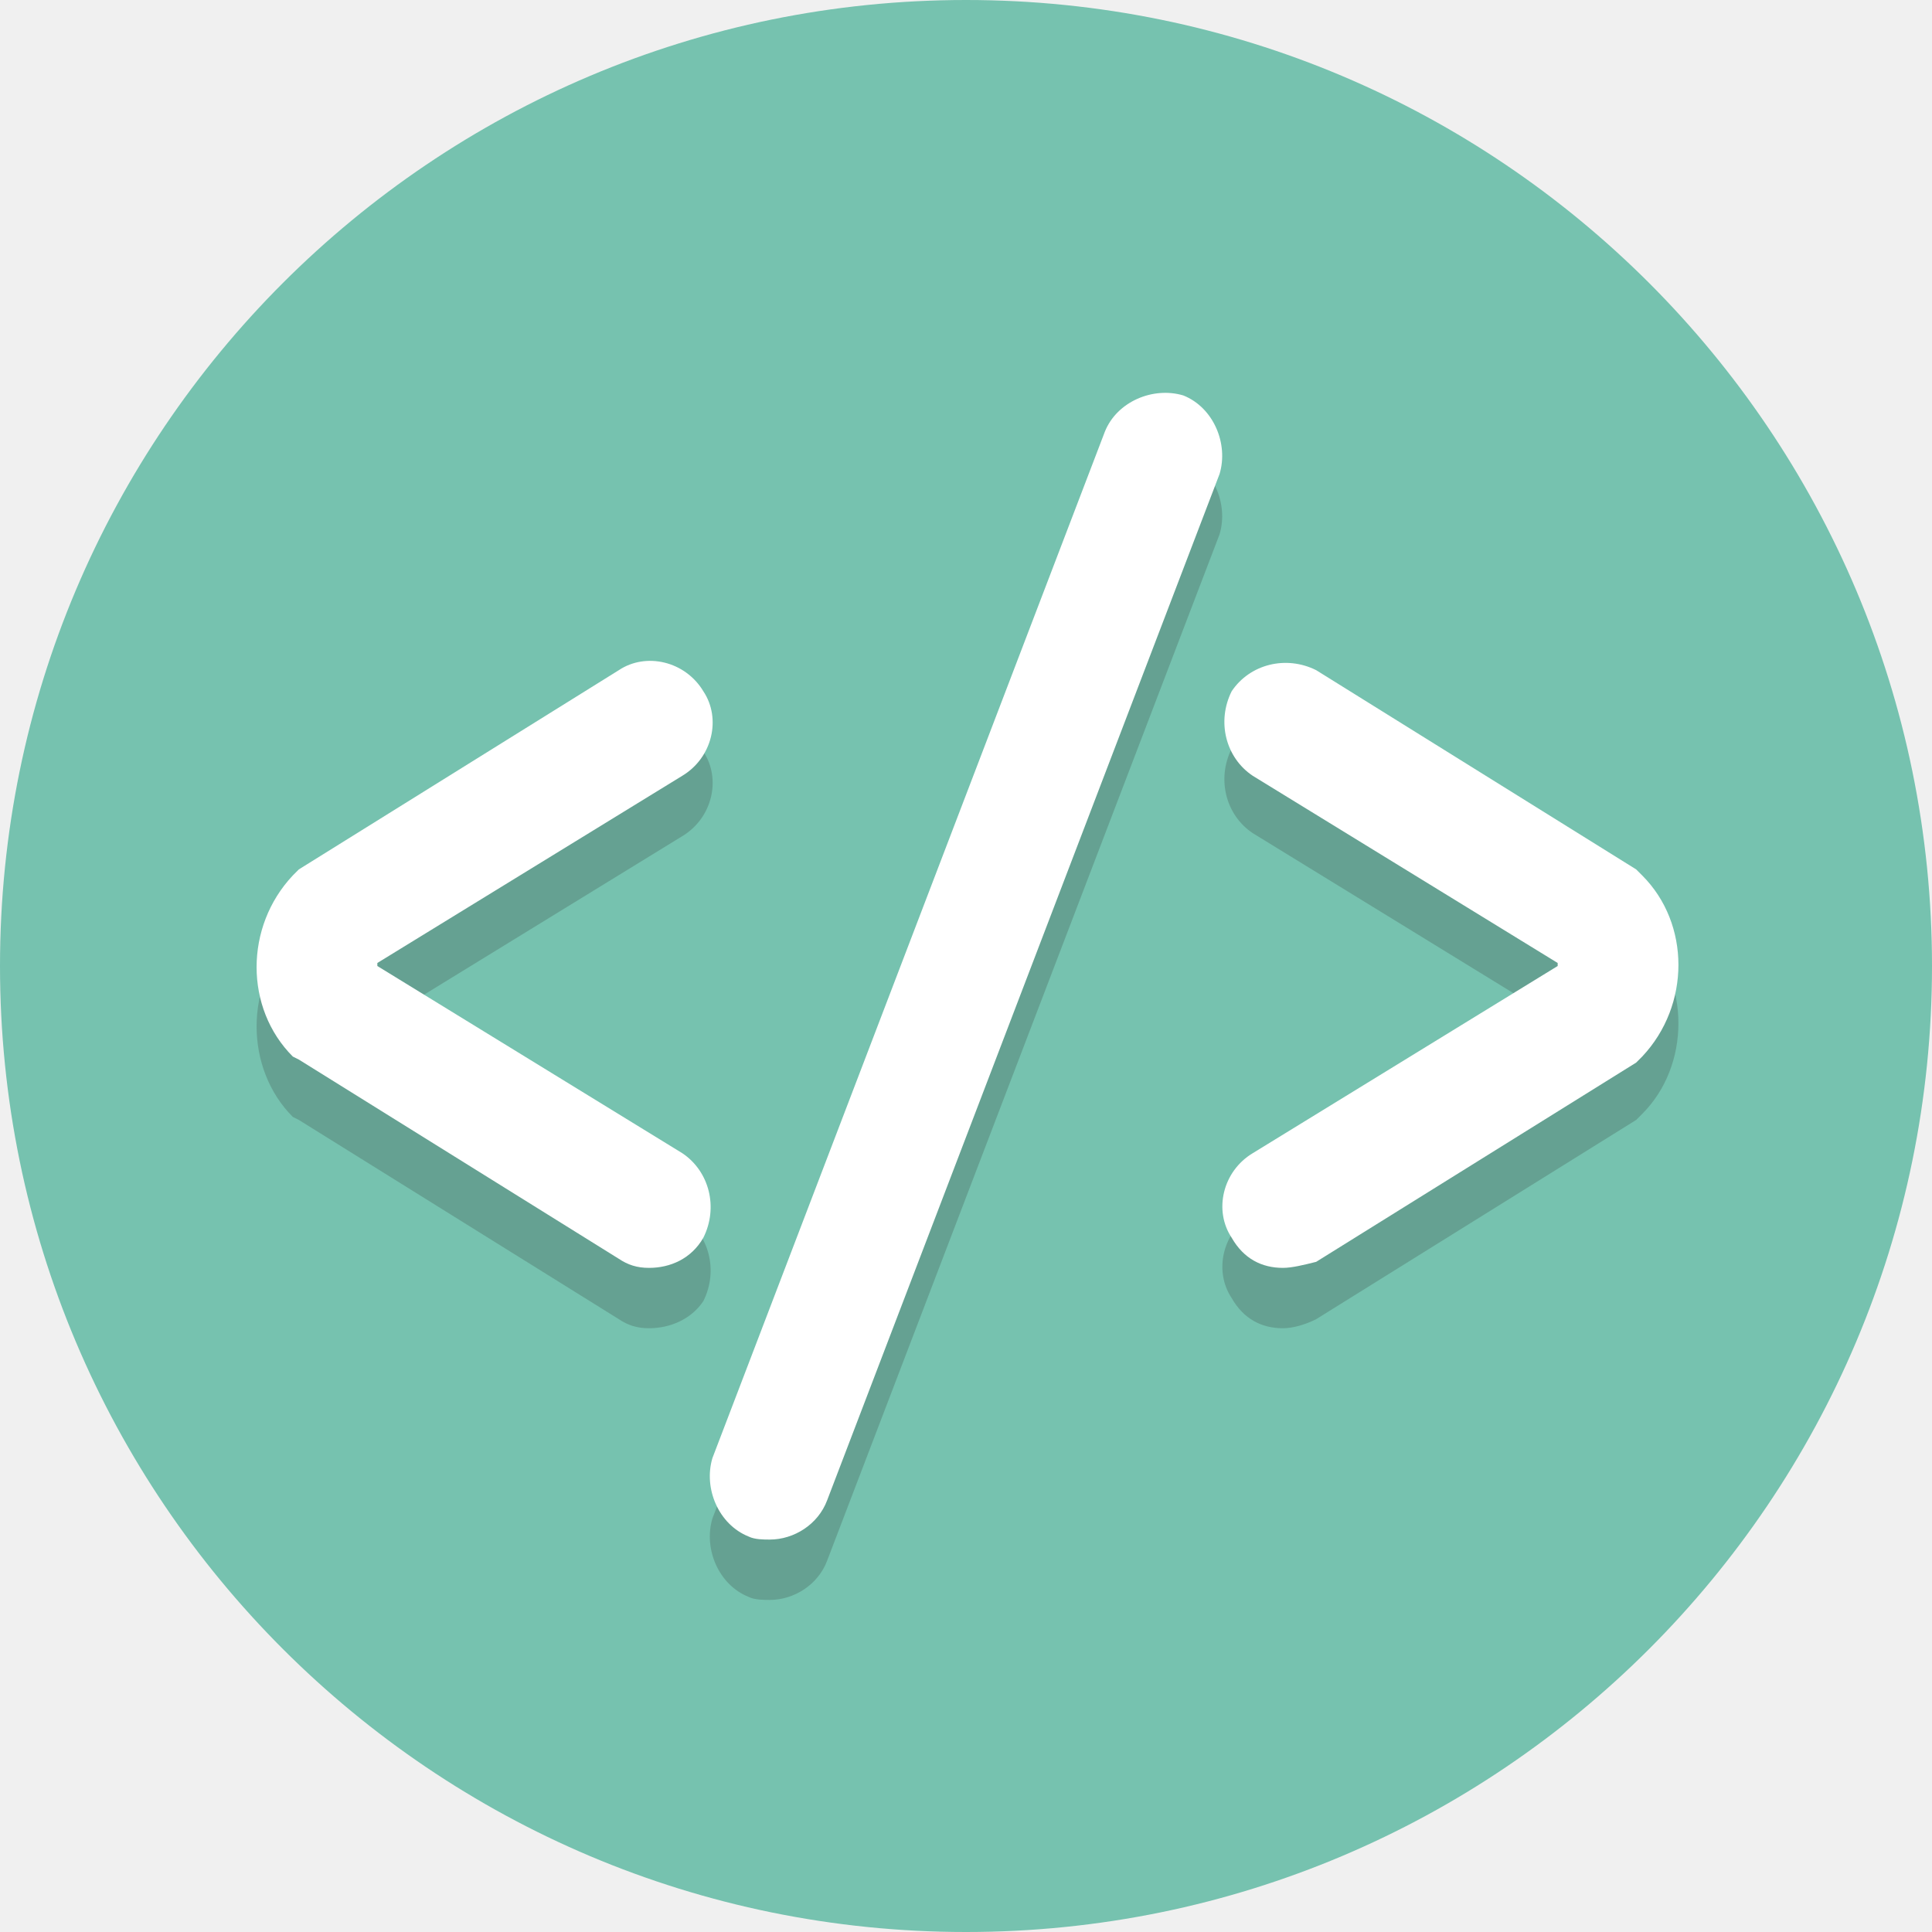
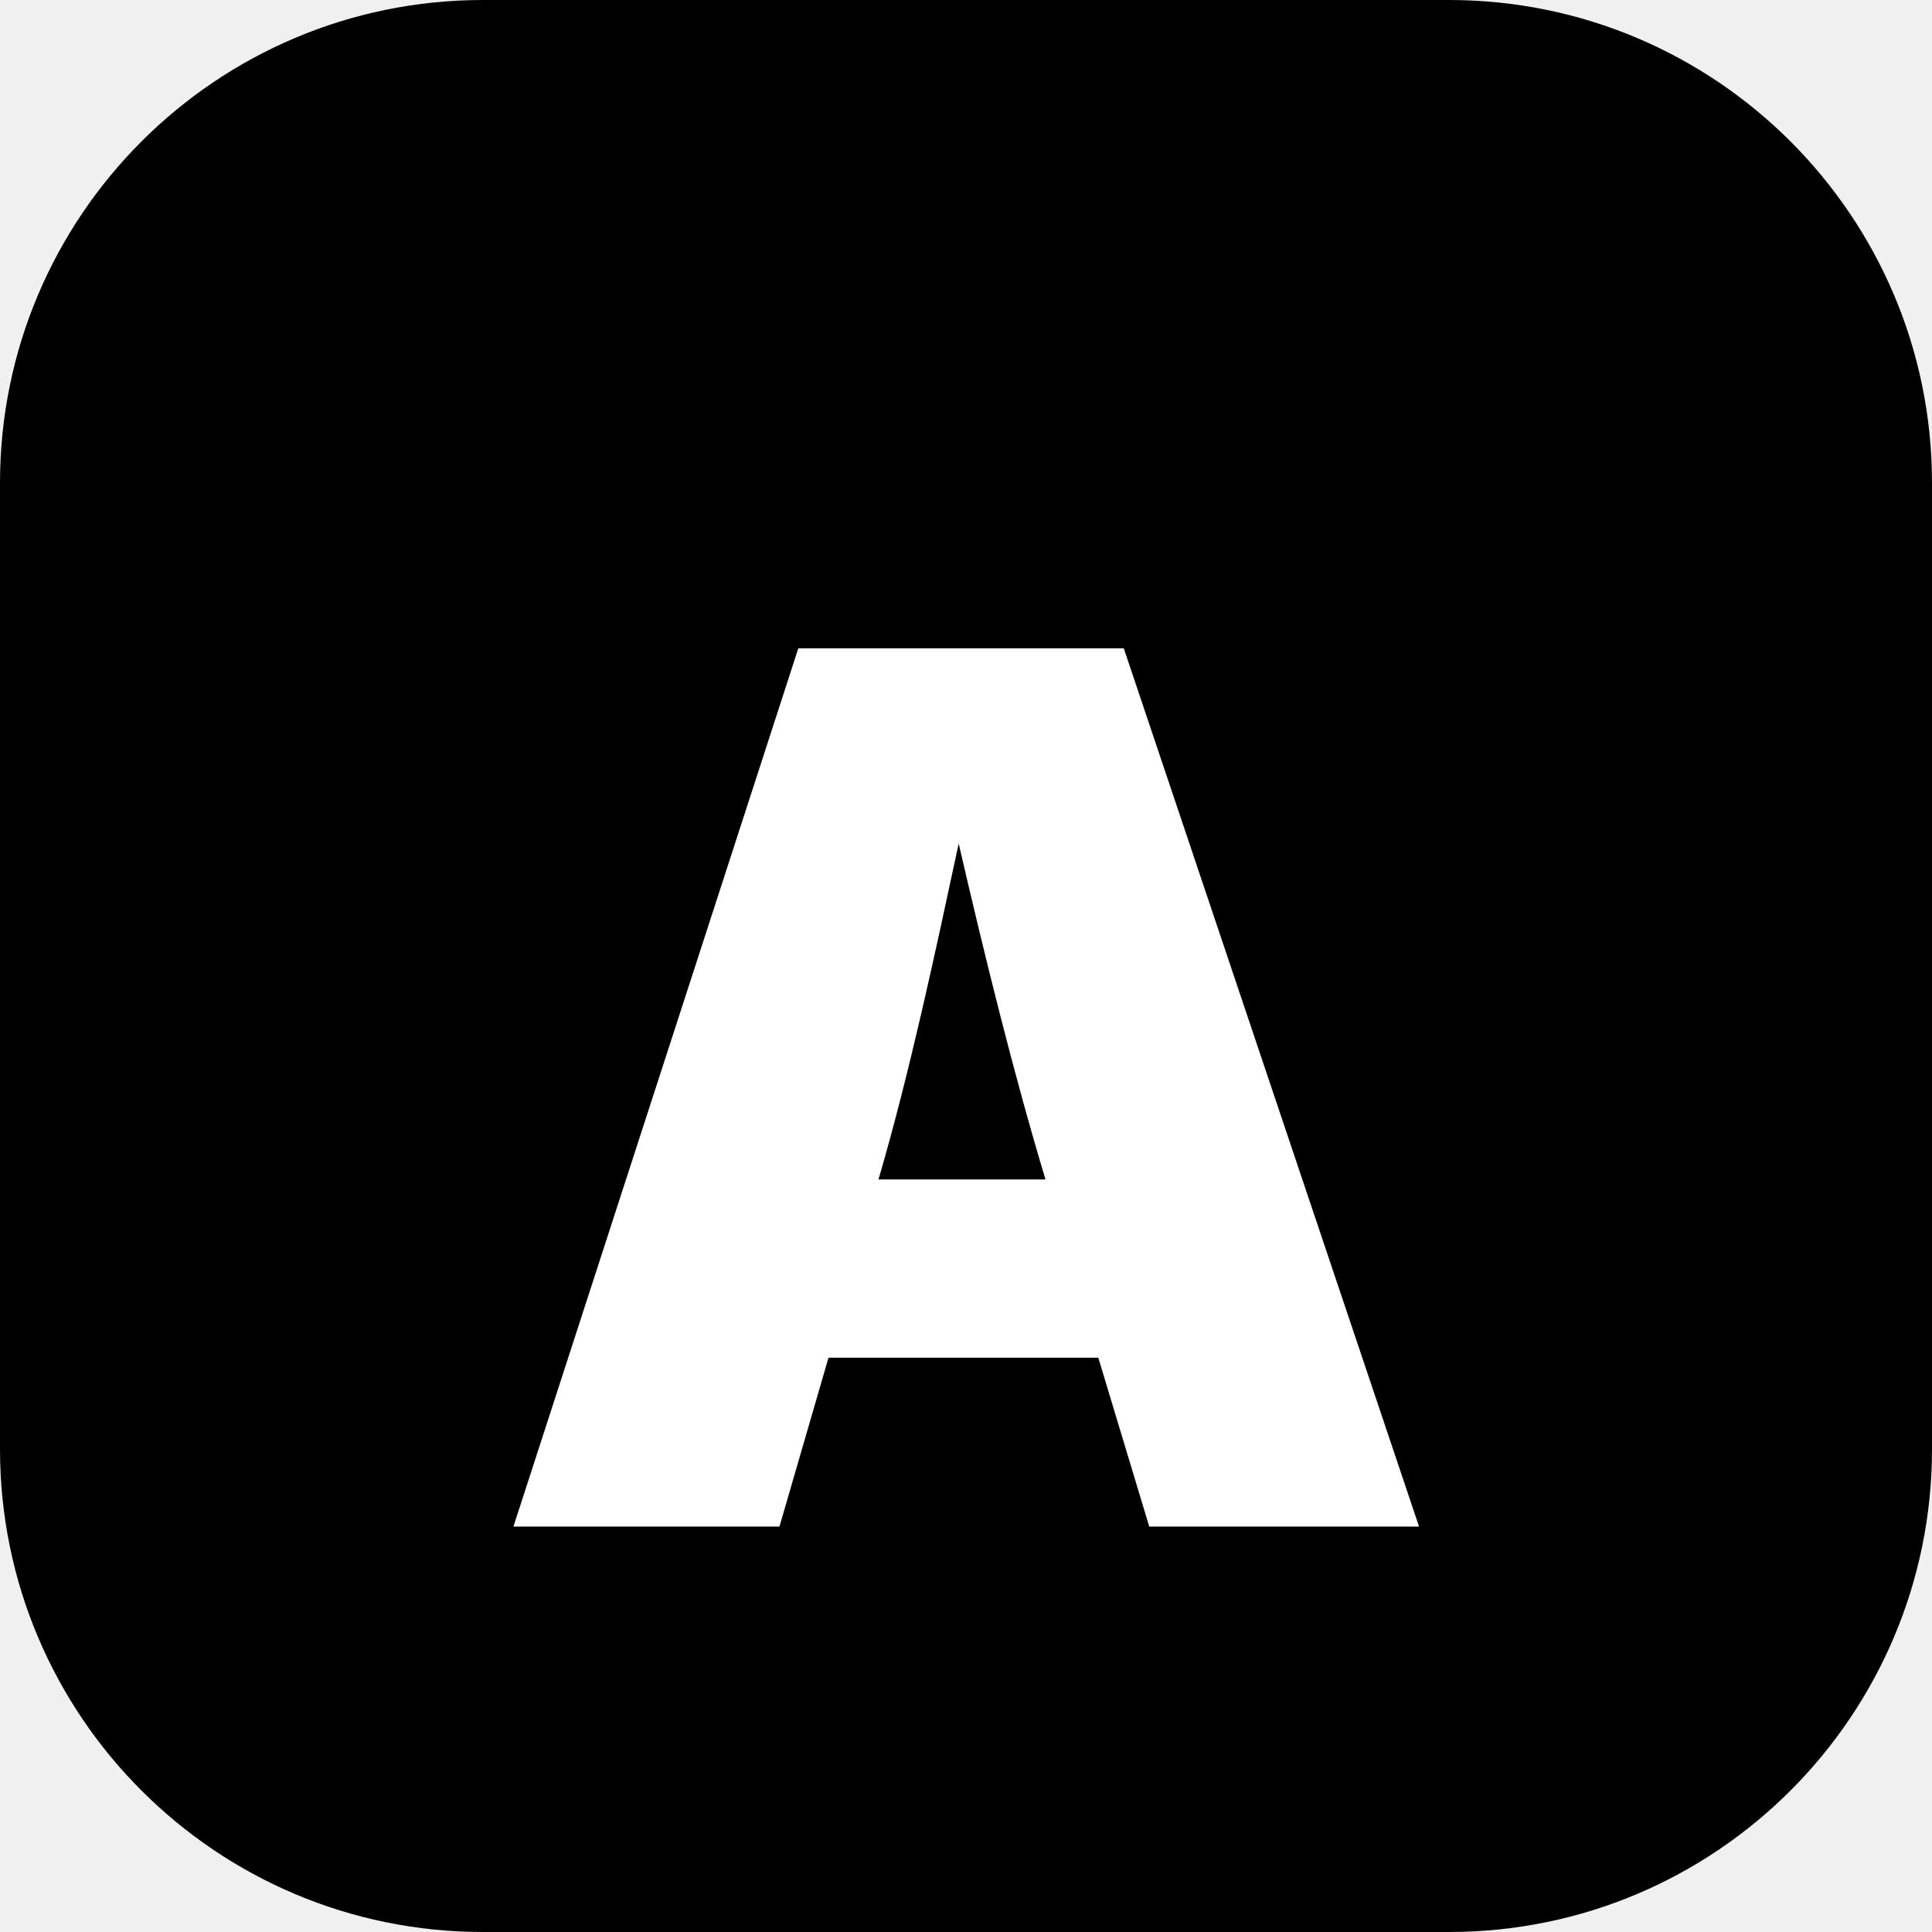
- <svg xmlns="http://www.w3.org/2000/svg" height="800px" width="800px" version="1.1" viewBox="0 0 64 64" xml:space="preserve">
-   <style type="text/css">
- 	.st0{fill:#76C2AF;}
- 	.st1{opacity:0.2;}
- 	.st2{fill:#231F20;}
- 	.st3{fill:#FFFFFF;}
- </style>
-   <g id="Layer_1">
-     <g>
-       <circle class="st0" cx="32" cy="32" r="32" />
-     </g>
-     <g class="st1">
-       <g>
-         <g>
-           <path class="st2" d="M42.5,44c-0.7,0-1.3-0.3-1.7-1c-0.6-0.9-0.3-2.2,0.7-2.8l10.1-6.2c0,0,0,0,0-0.1s0,0,0-0.1l-10.1-6.2      c-0.9-0.6-1.2-1.8-0.7-2.8c0.6-0.9,1.8-1.2,2.8-0.7l10.6,6.6l0.2,0.2c0.8,0.8,1.2,1.9,1.2,3c0,1.1-0.4,2.2-1.2,3l-0.2,0.2      l-10.6,6.6C43.2,43.9,42.8,44,42.5,44z" />
-         </g>
-       </g>
-       <g>
-         <g>
-           <path class="st2" d="M21.5,44c-0.4,0-0.7-0.1-1-0.3L9.9,37.1L9.7,37c-0.8-0.8-1.2-1.9-1.2-3c0-1.1,0.4-2.2,1.2-3l0.2-0.2      l10.6-6.6c0.9-0.6,2.2-0.3,2.8,0.7c0.6,0.9,0.3,2.2-0.7,2.8l-10.1,6.2c0,0,0,0,0,0.1s0,0,0,0.1l10.1,6.2      c0.9,0.6,1.2,1.8,0.7,2.8C22.9,43.7,22.2,44,21.5,44z" />
-         </g>
-       </g>
-     </g>
-     <g class="st1">
-       <g>
-         <path class="st2" d="M25.5,53c-0.2,0-0.5,0-0.7-0.1c-1-0.4-1.5-1.6-1.2-2.6l13-34c0.4-1,1.6-1.5,2.6-1.2c1,0.4,1.5,1.6,1.2,2.6     l-13,34C27.1,52.5,26.3,53,25.5,53z" />
-       </g>
-     </g>
-     <g>
-       <g>
-         <path class="st3" d="M42.5,42c-0.7,0-1.3-0.3-1.7-1c-0.6-0.9-0.3-2.2,0.7-2.8l10.1-6.2c0,0,0-0.1,0-0.1l-10.1-6.2     c-0.9-0.6-1.2-1.8-0.7-2.8c0.6-0.9,1.8-1.2,2.8-0.7l10.6,6.6l0.2,0.2c1.6,1.6,1.6,4.3,0,6l-0.2,0.2l-10.6,6.6     C43.2,41.9,42.8,42,42.5,42z" />
-       </g>
-       <g>
-         <path class="st3" d="M21.5,42c-0.4,0-0.7-0.1-1-0.3L9.9,35.1L9.7,35c-1.6-1.6-1.6-4.3,0-6l0.2-0.2l10.6-6.6     c0.9-0.6,2.2-0.3,2.8,0.7c0.6,0.9,0.3,2.2-0.7,2.8l-10.1,6.2c0,0,0,0.1,0,0.1l10.1,6.2c0.9,0.6,1.2,1.8,0.7,2.8     C22.9,41.7,22.2,42,21.5,42z" />
-       </g>
-     </g>
-     <g>
-       <path class="st3" d="M25.5,51c-0.2,0-0.5,0-0.7-0.1c-1-0.4-1.5-1.6-1.2-2.6l13-34c0.4-1,1.6-1.5,2.6-1.2c1,0.4,1.5,1.6,1.2,2.6    l-13,34C27.1,50.5,26.3,51,25.5,51z" />
-     </g>
-   </g>
-   <g id="Layer_2">
- </g>
+ <svg xmlns="http://www.w3.org/2000/svg" viewBox="0 0 32 32">
+   <rect width="32" height="32" rx="8" fill="black" />
+   <text x="50%" y="55%" dominant-baseline="middle" text-anchor="middle" font-family="Inter, system-ui, sans-serif" font-weight="900" font-size="20" fill="white">A</text>
</svg>
